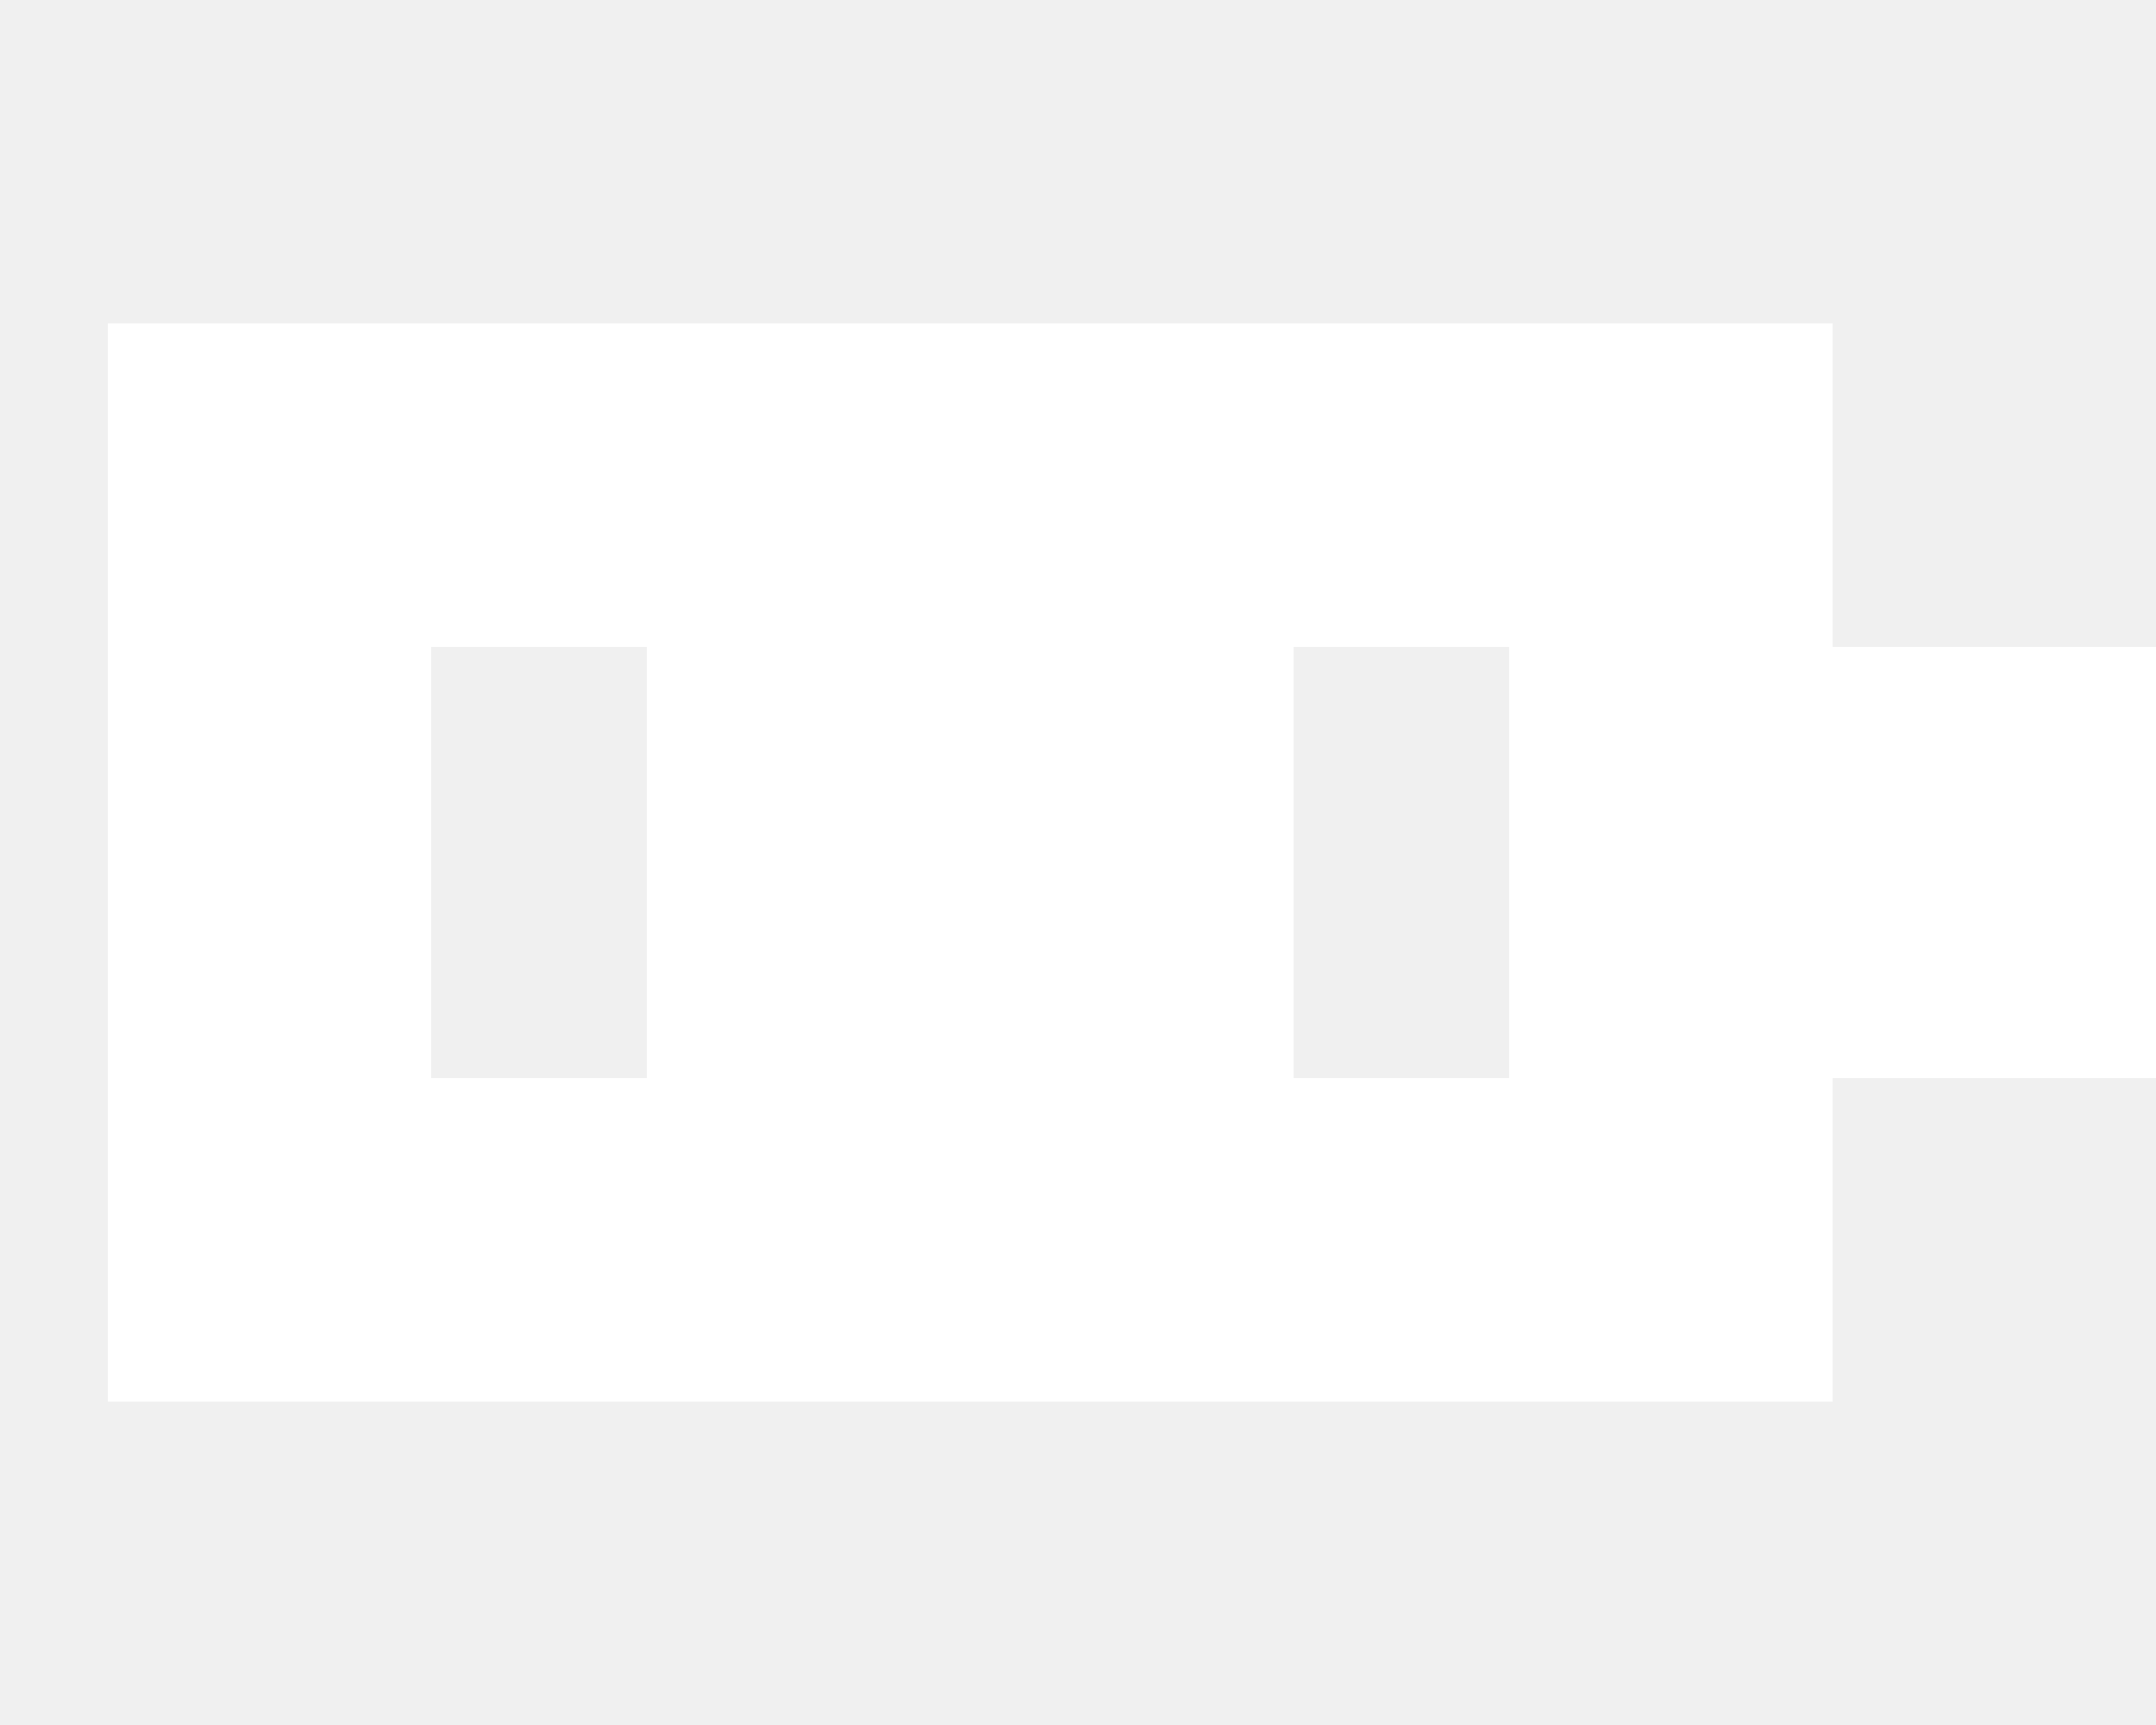
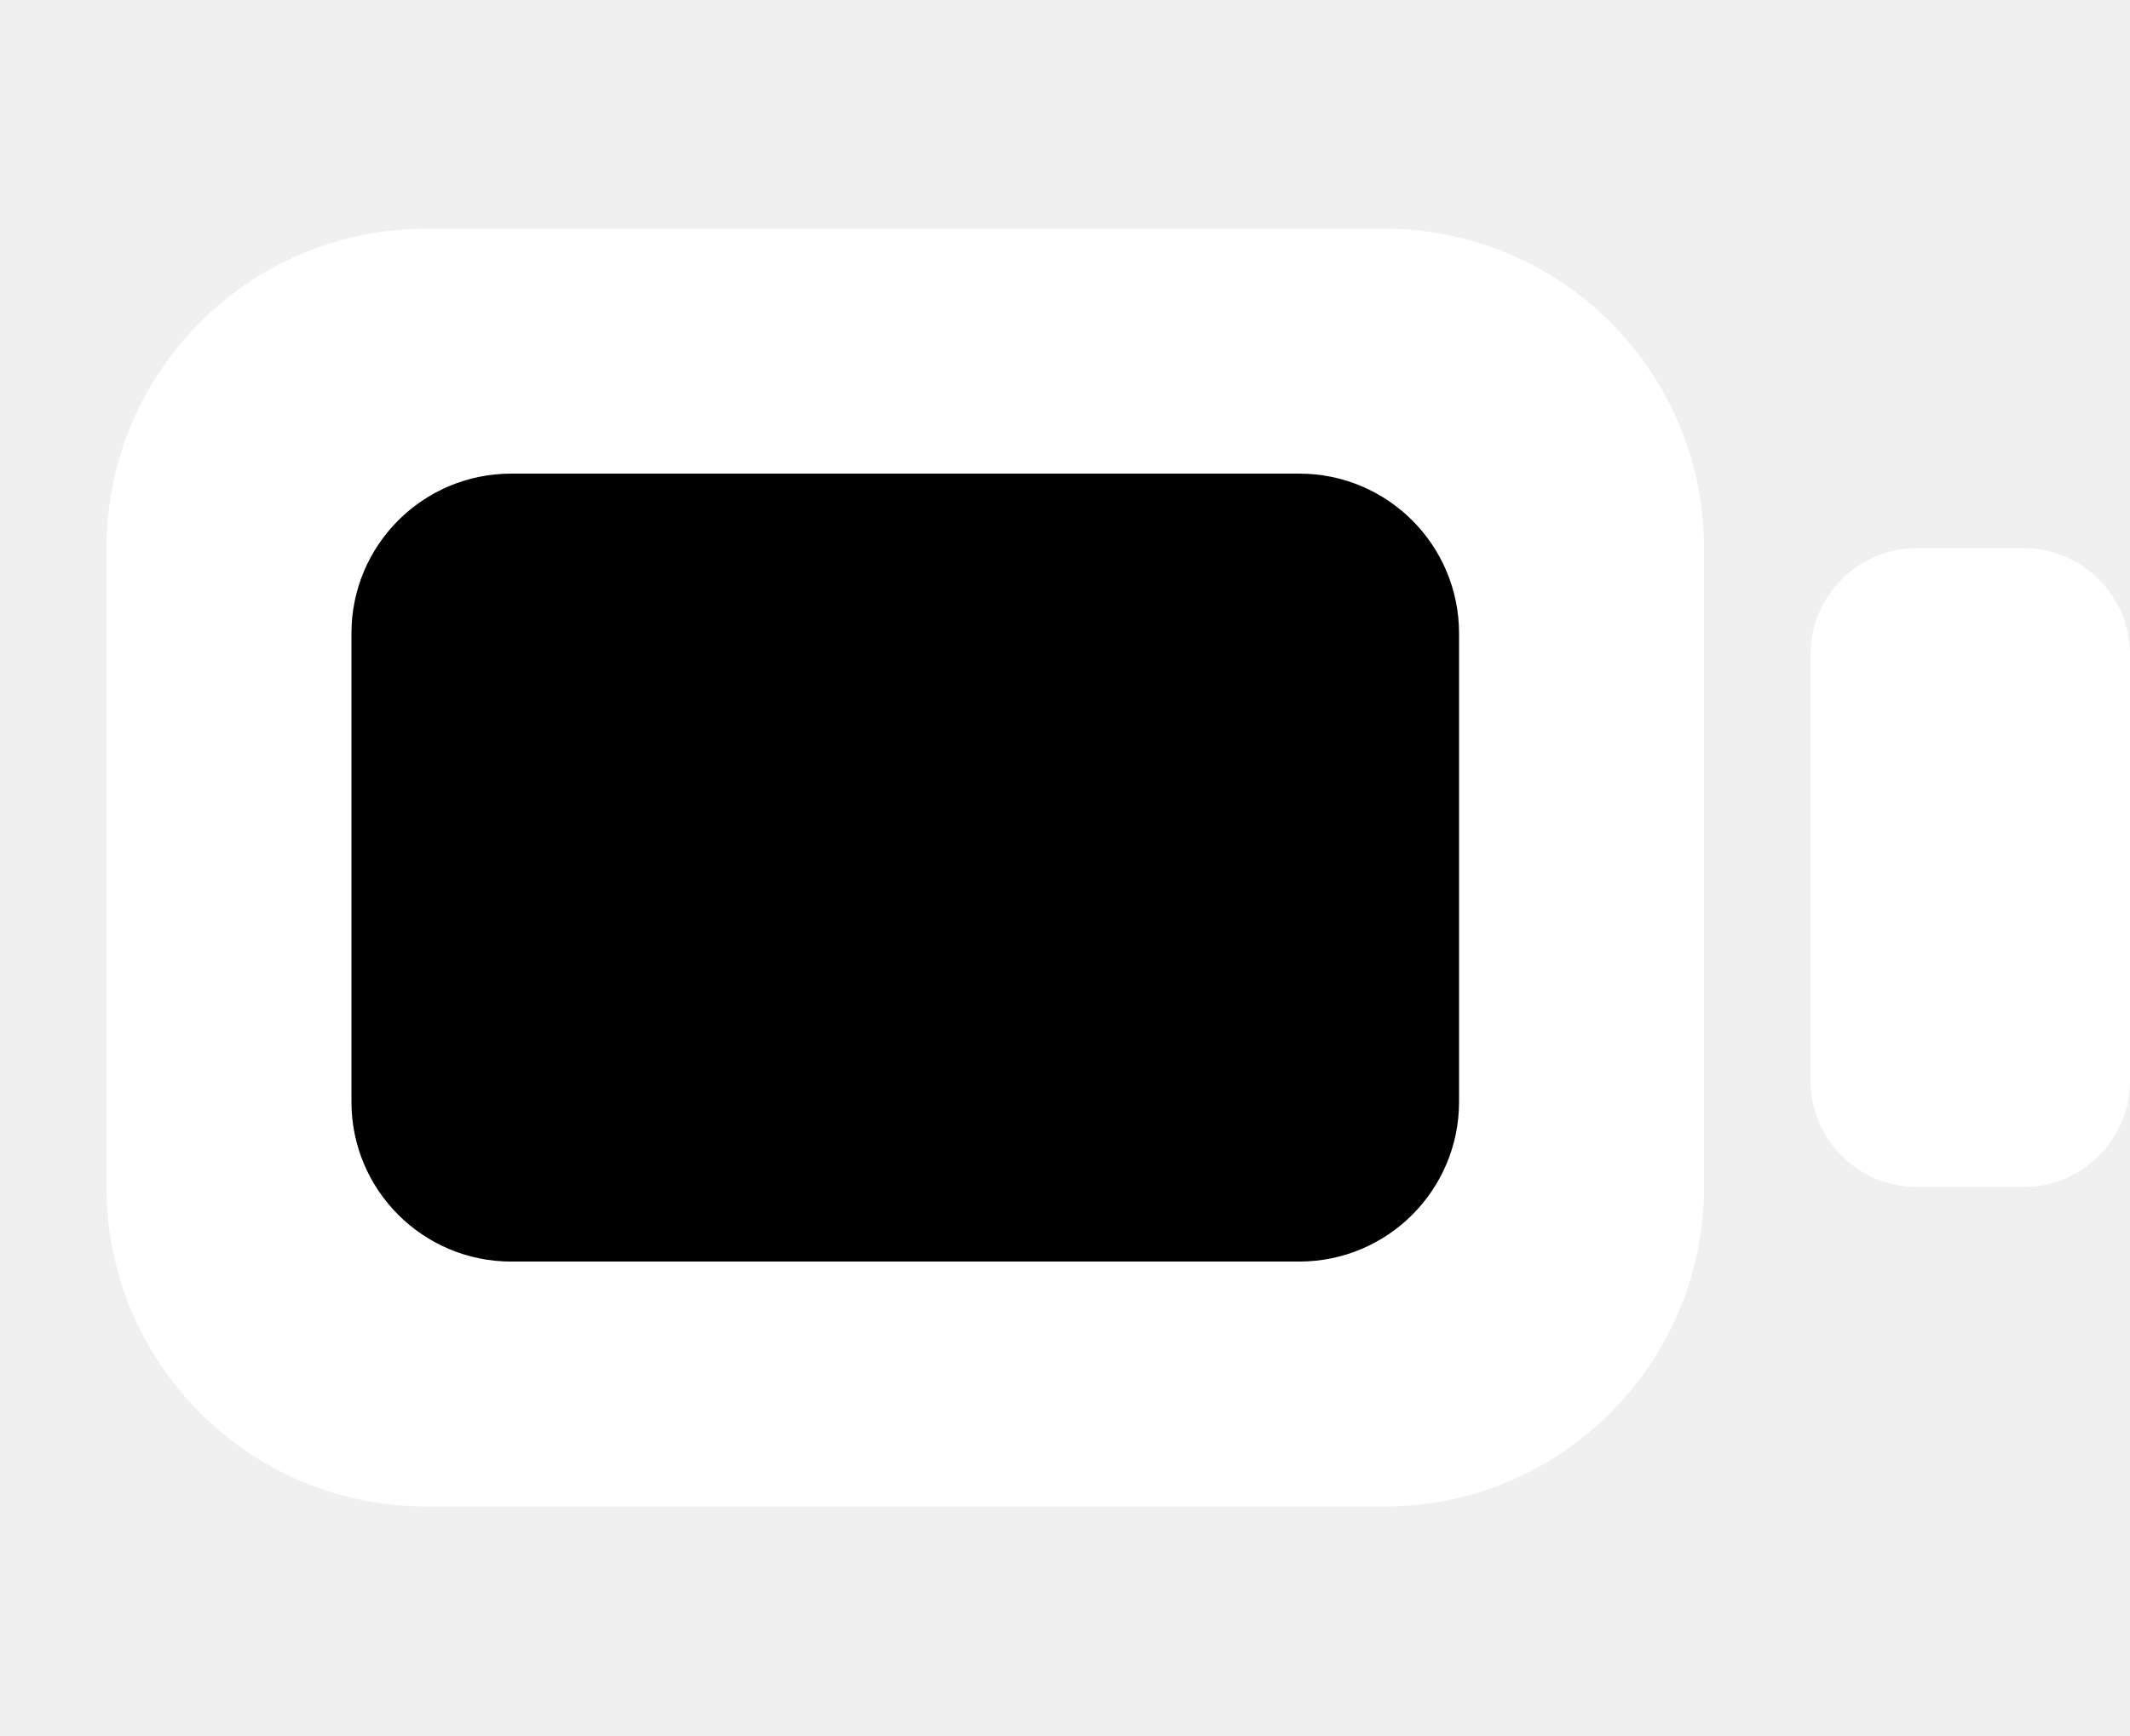
- <svg xmlns="http://www.w3.org/2000/svg" width="20" height="16" viewBox="0 0 20 16">
-   <rect x="1" y="3" width="16" height="3" fill="#fff" />
-   <rect x="1" y="10" width="16" height="3" fill="#fff" />
-   <rect x="1" y="3" width="3" height="10" fill="#fff" />
-   <rect x="14" y="3" width="3" height="10" fill="#fff" />
-   <rect x="17" y="6" width="3" height="4" fill="#fff" />
-   <rect x="6" y="6" width="6" height="4" fill="#fff" />
+ <svg xmlns="http://www.w3.org/2000/svg" width="27" height="22" viewBox="0 0 20 16">
+   <rect x="1" y="2" width="15" height="12" rx="3" ry="3" fill="#fff" />
+   <rect x="3.3" y="4.3" width="10.4" height="7.4" rx="1.5" ry="1.5" fill="#000" />
+   <rect x="17" y="5" width="3" height="6" rx="1" ry="1" fill="#fff" />
</svg>
